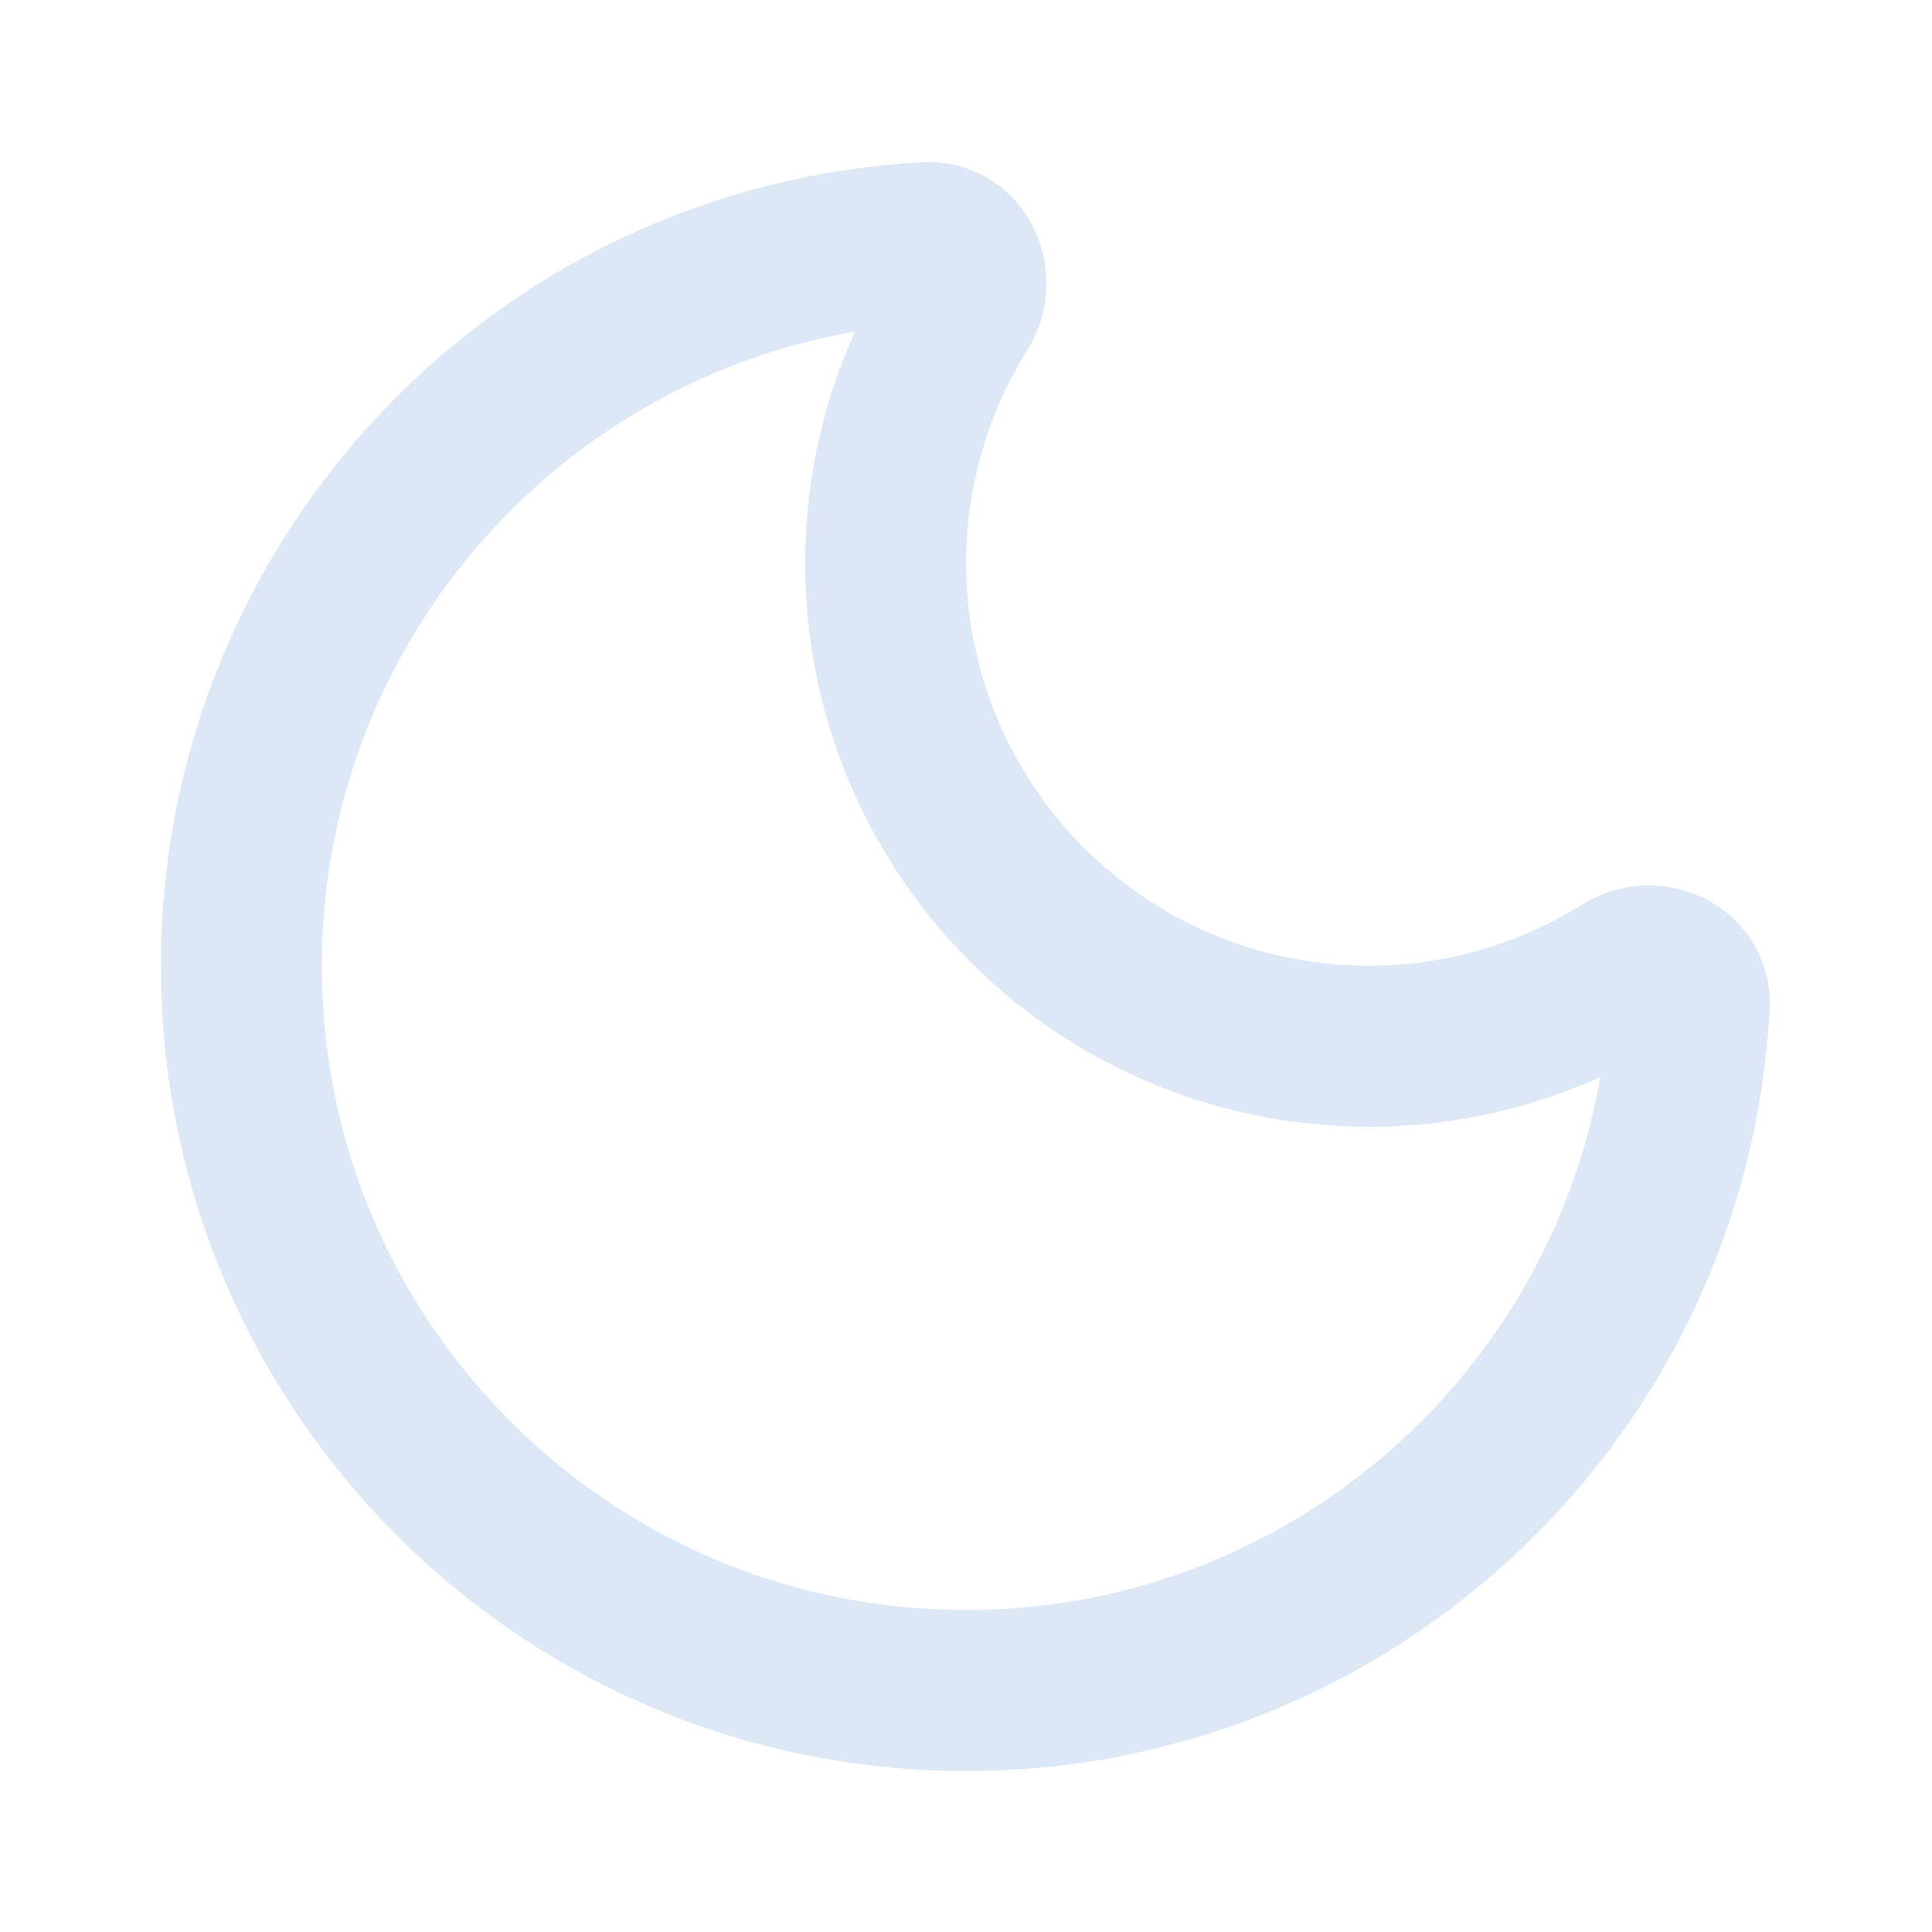
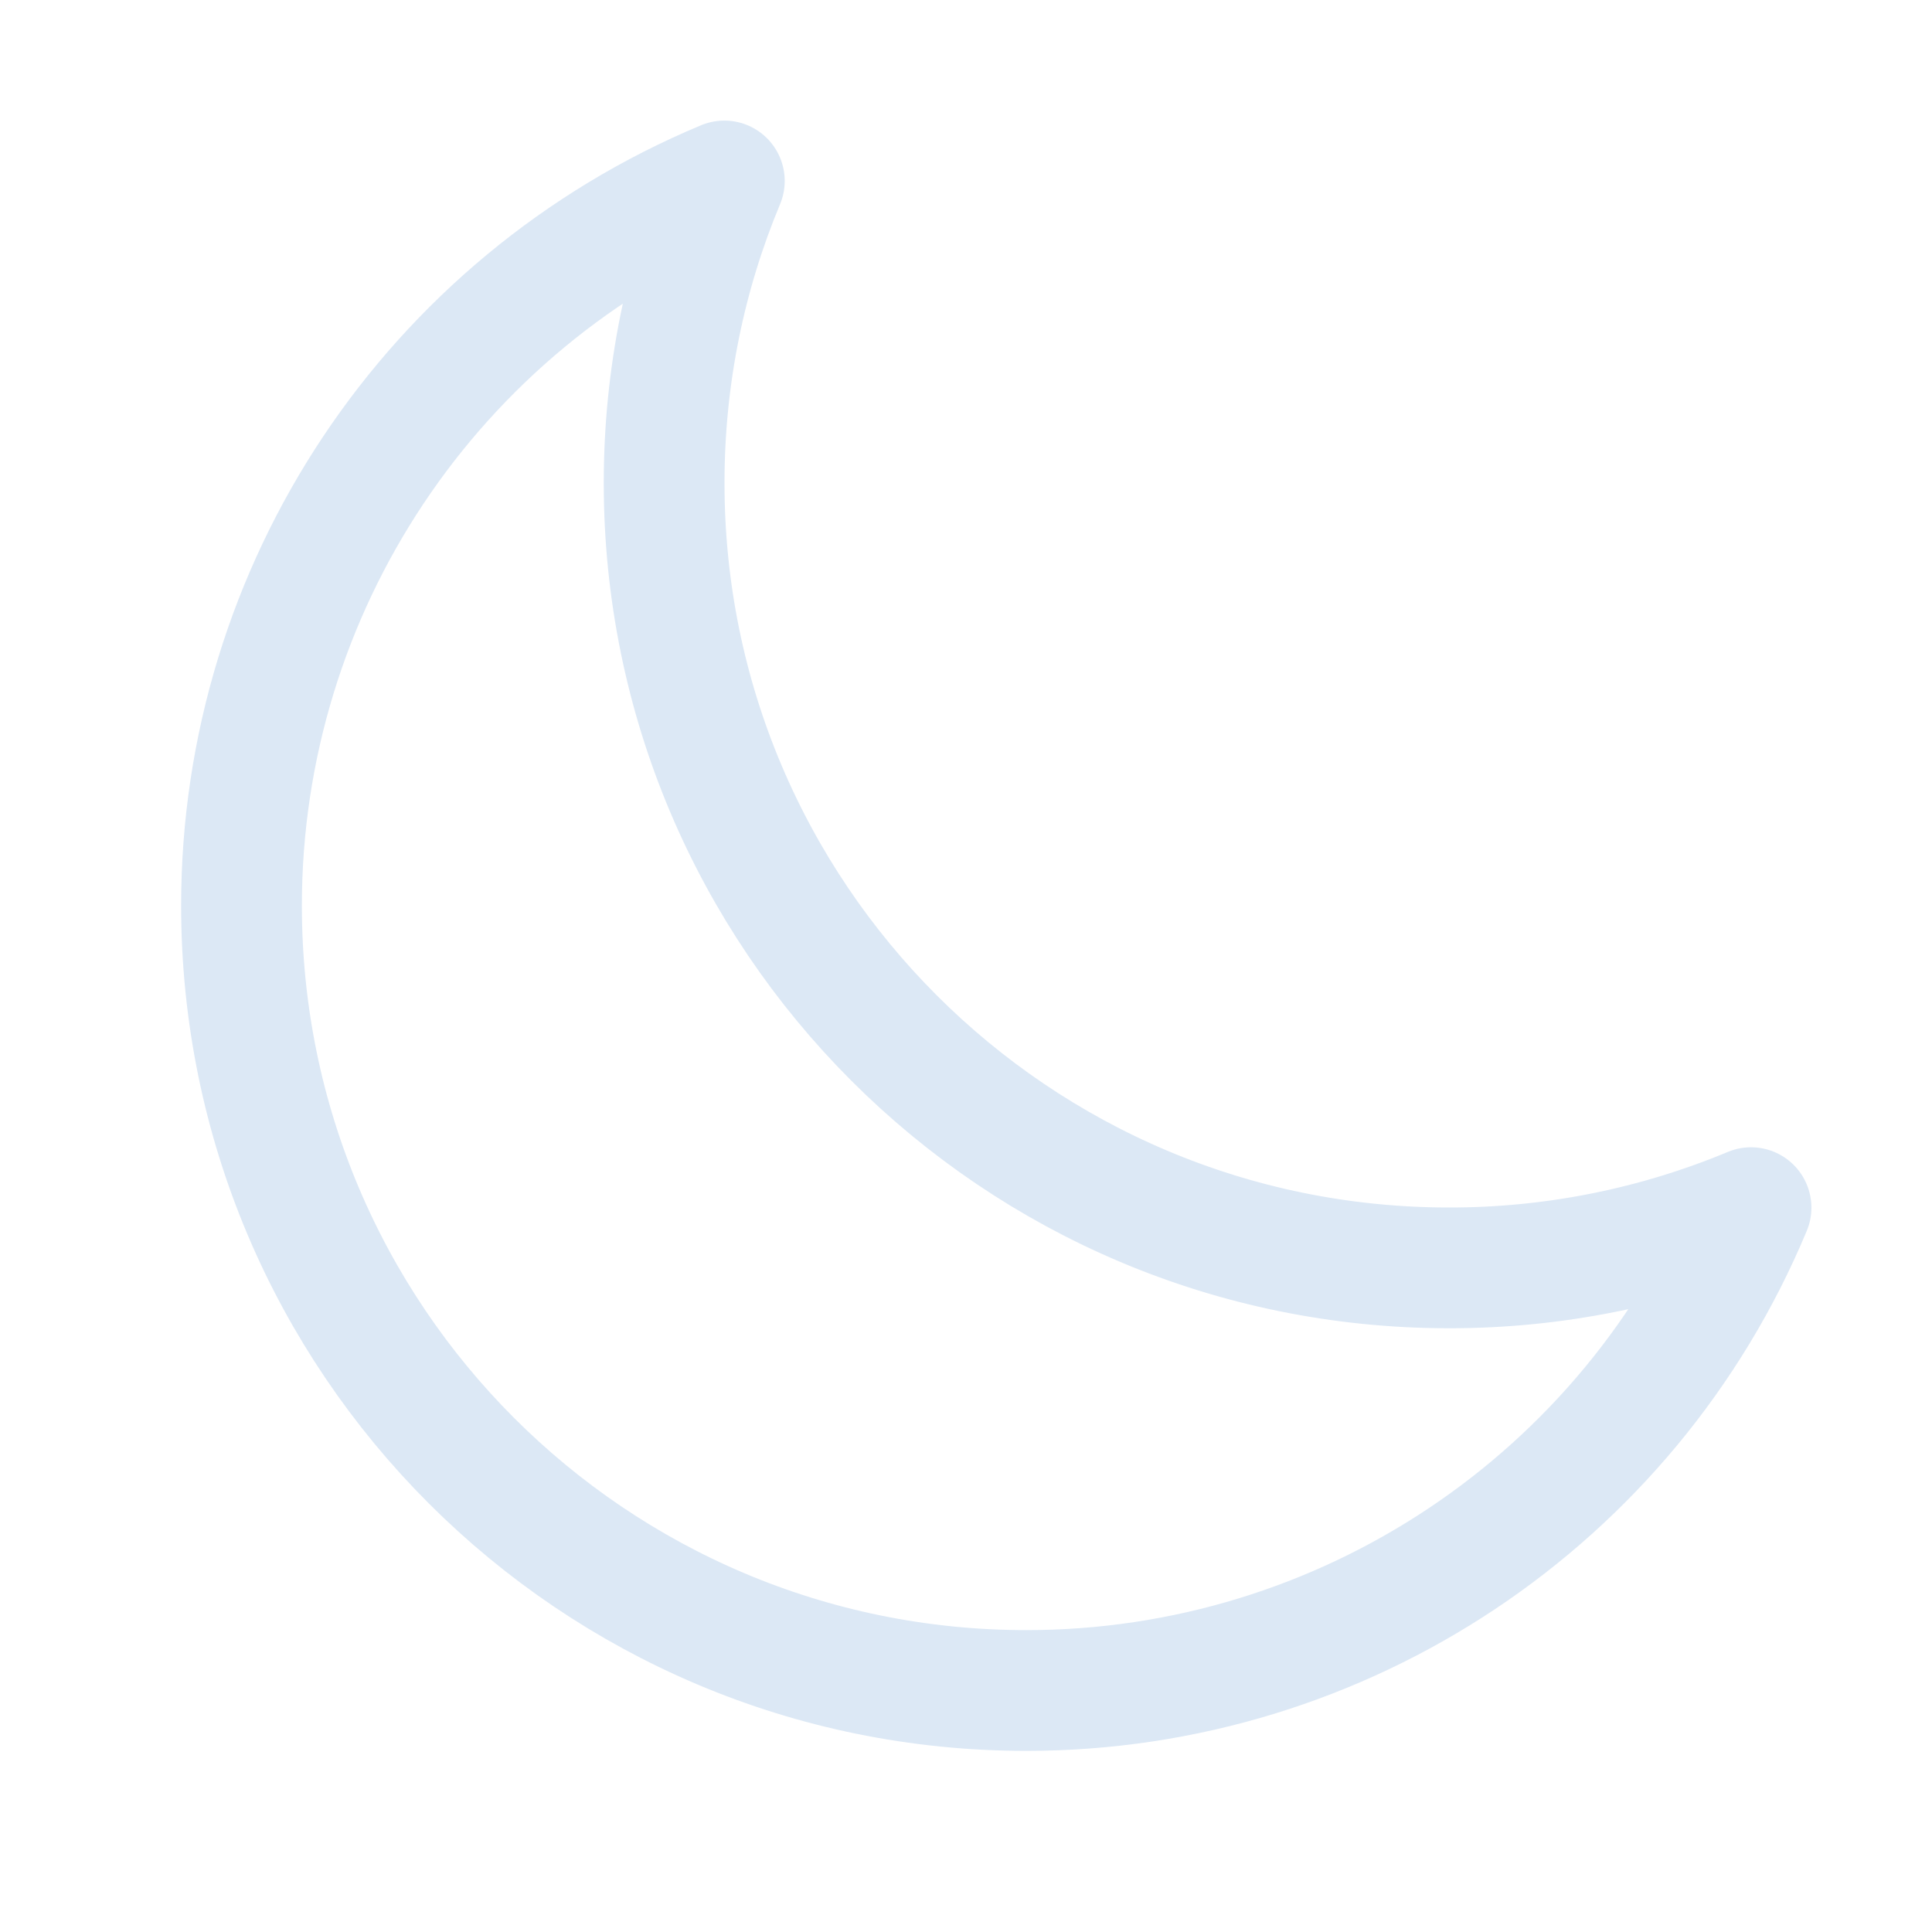
- <svg xmlns="http://www.w3.org/2000/svg" width="24" height="24" viewBox="0 0 24 24" fill="none" stroke="#DCE8F5" stroke-width="2" stroke-linecap="round" stroke-linejoin="round">
-   <path d="M20.985 12.486a9 9 0 1 1-9.473-9.472c.405-.022.617.46.402.803a6 6 0 0 0 8.268 8.268c.344-.215.825-.004.803.401" />
+ <svg xmlns="http://www.w3.org/2000/svg" width="24" height="24" viewBox="0 0 24 24" fill="none" stroke="#DCE8F5" stroke-width="1.5" stroke-linecap="round" stroke-linejoin="round" aria-hidden="true" data-slot="icon">
+   <path d="M21.752 15.002A9.72 9.72 0 0 1 18 15.75c-5.385 0-9.75-4.365-9.75-9.75 0-1.33.266-2.597.748-3.752A9.753 9.753 0 0 0 3 11.25C3 16.635 7.365 21 12.75 21a9.753 9.753 0 0 0 9.002-5.998Z" />
</svg>
